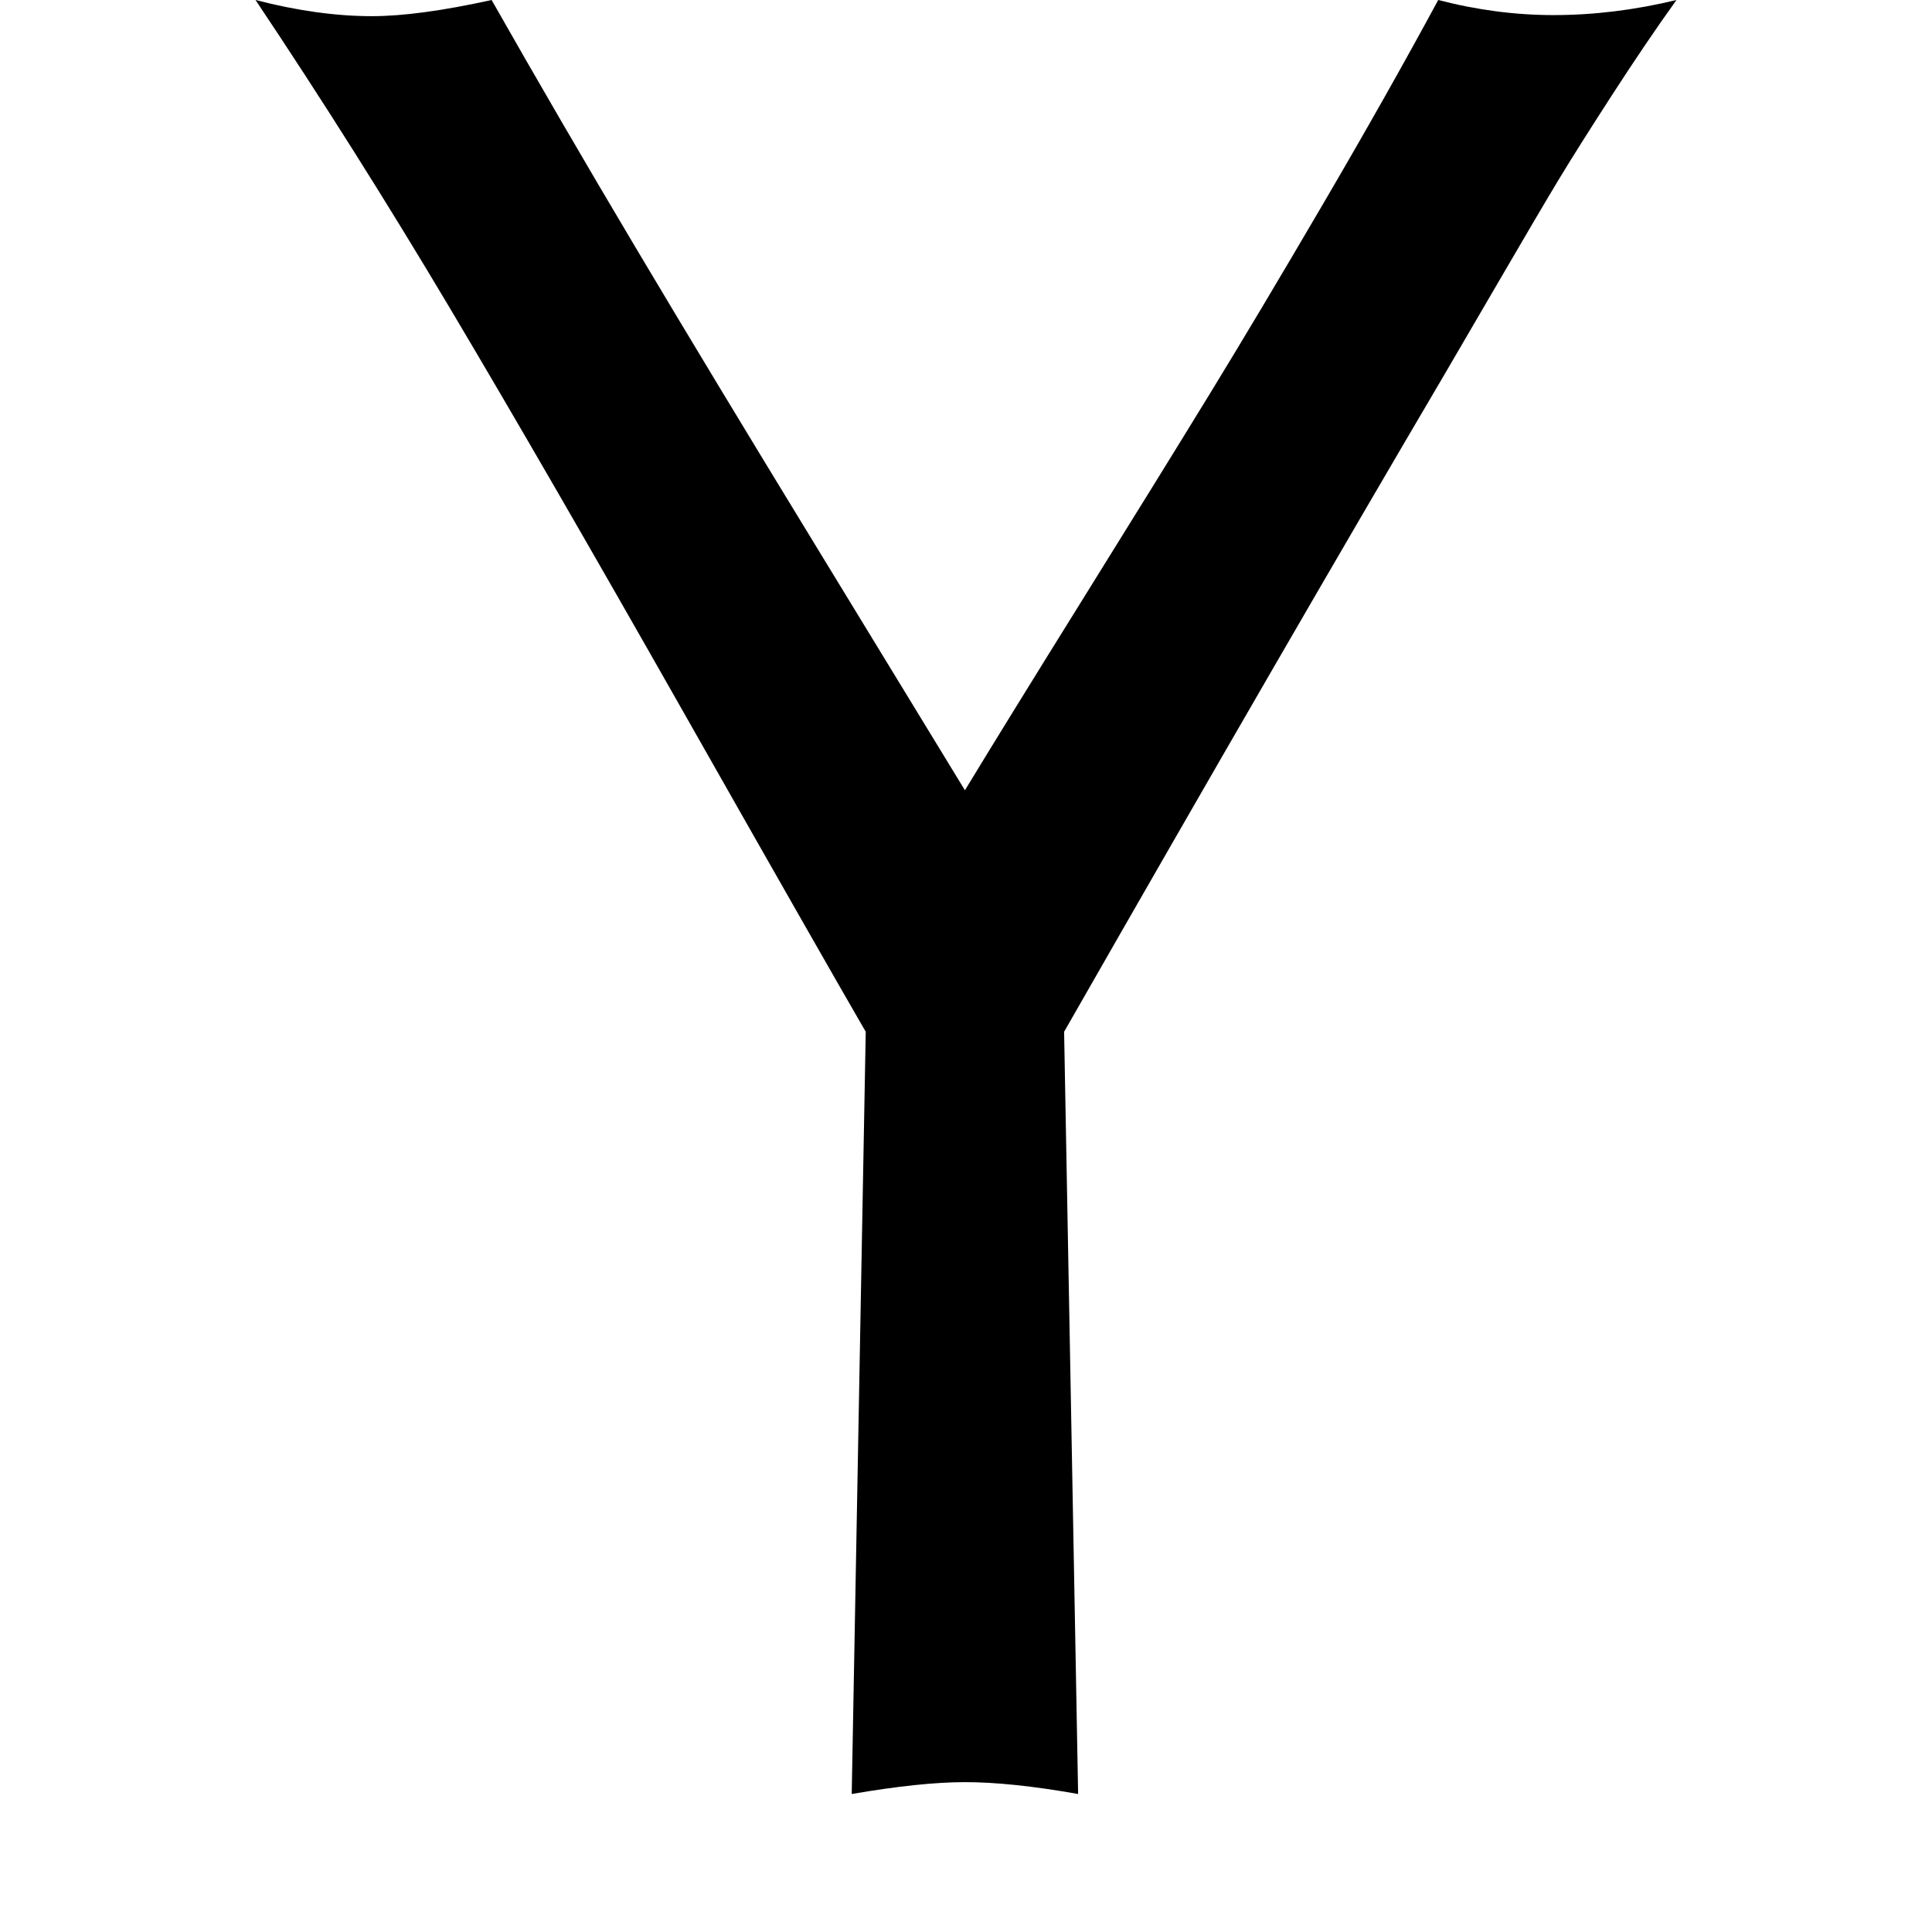
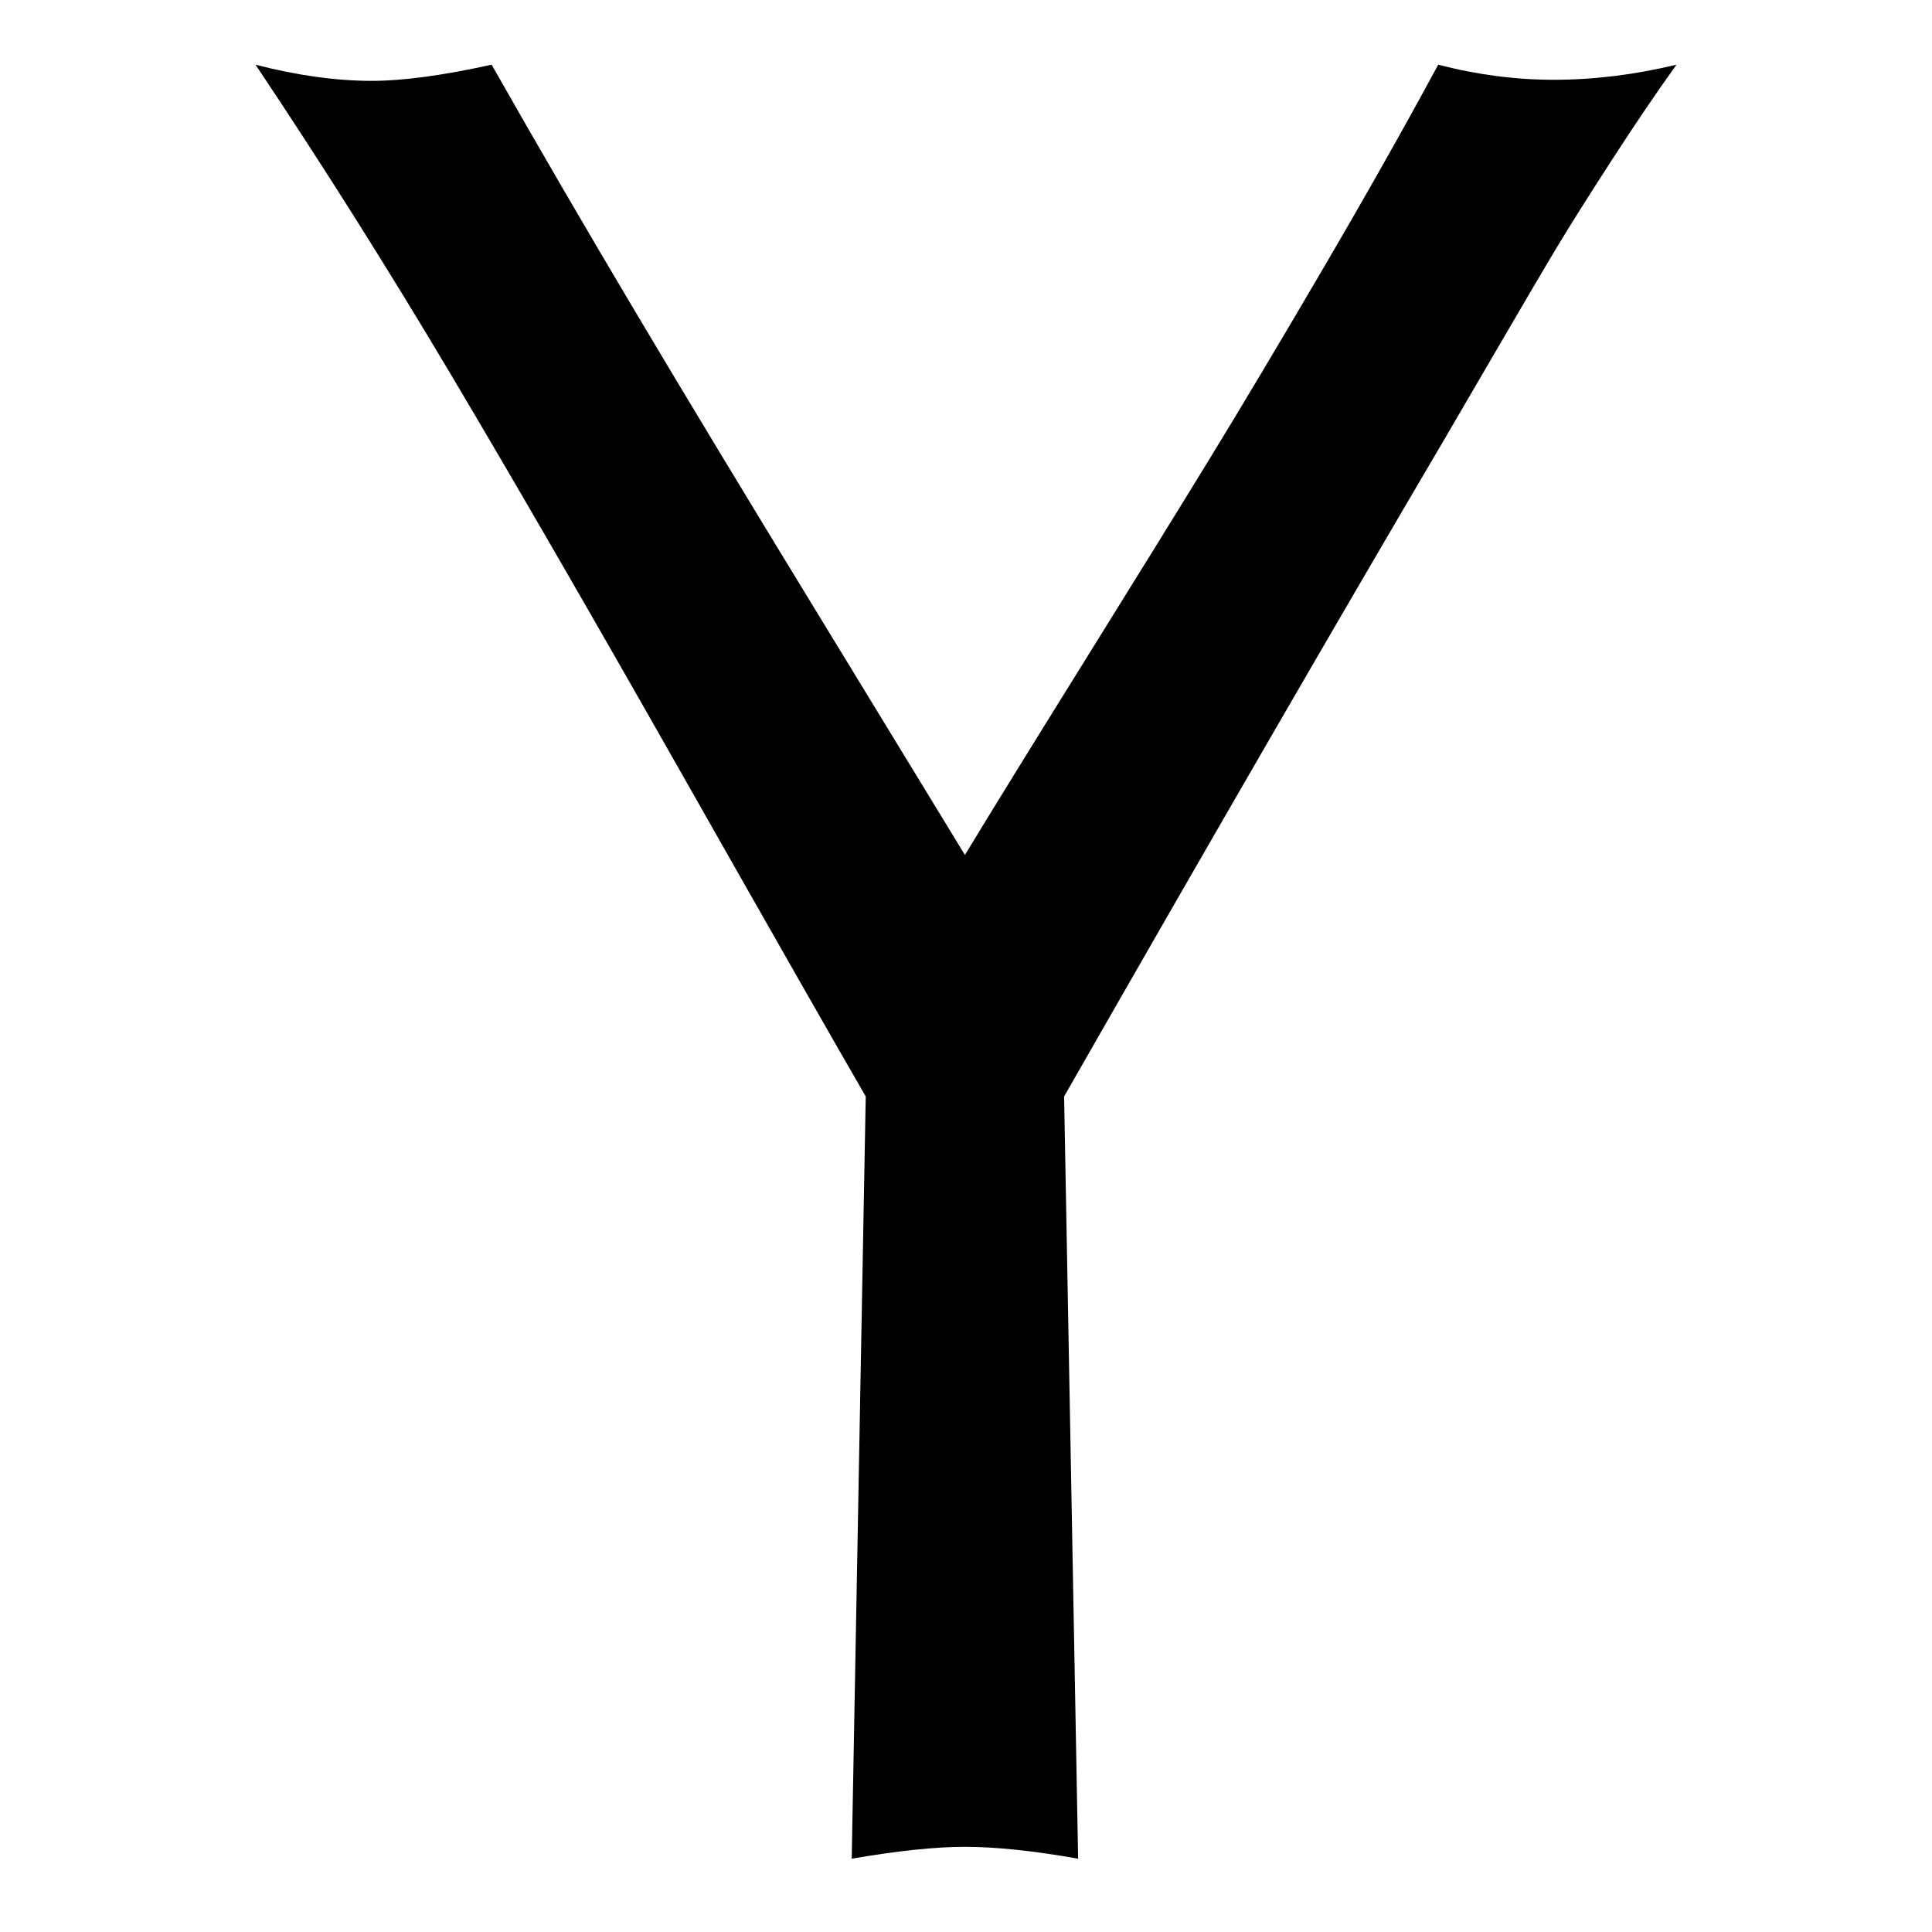
<svg class="svg-icon svg-icon-yandex" viewBox="0 0 1792 1792">
-   <path d="M987 957l13 707q-62-11-105-11-41 0-105 11l13-707q-40-69-168.5-295.5t-216.5-374.5-181-287q58 15 108 15 43 0 111-15 63 111 133.5 229.5t167 276.5 138.5 227q37-61 109.5-177.5t117.5-190 105-176 107-189.5q54 14 107 14 56 0 114-14-28 39-60 88.5t-49.5 78.5-56.5 96-49 84q-146 248-353 610z" />
+   <path d="M987 1017l13 707q-62-11-105-11-41 0-105 11l13-707q-40-69-168.5-295.5t-216.5-374.5-181-287q58 15 108 15 43 0 111-15 63 111 133.5 229.5t167 276.5 138.5 227q37-61 109.5-177.5t117.5-190 105-176 107-189.5q54 14 107 14 56 0 114-14-28 39-60 88.5t-49.5 78.5-56.5 96-49 84q-146 248-353 610z" />
</svg>
